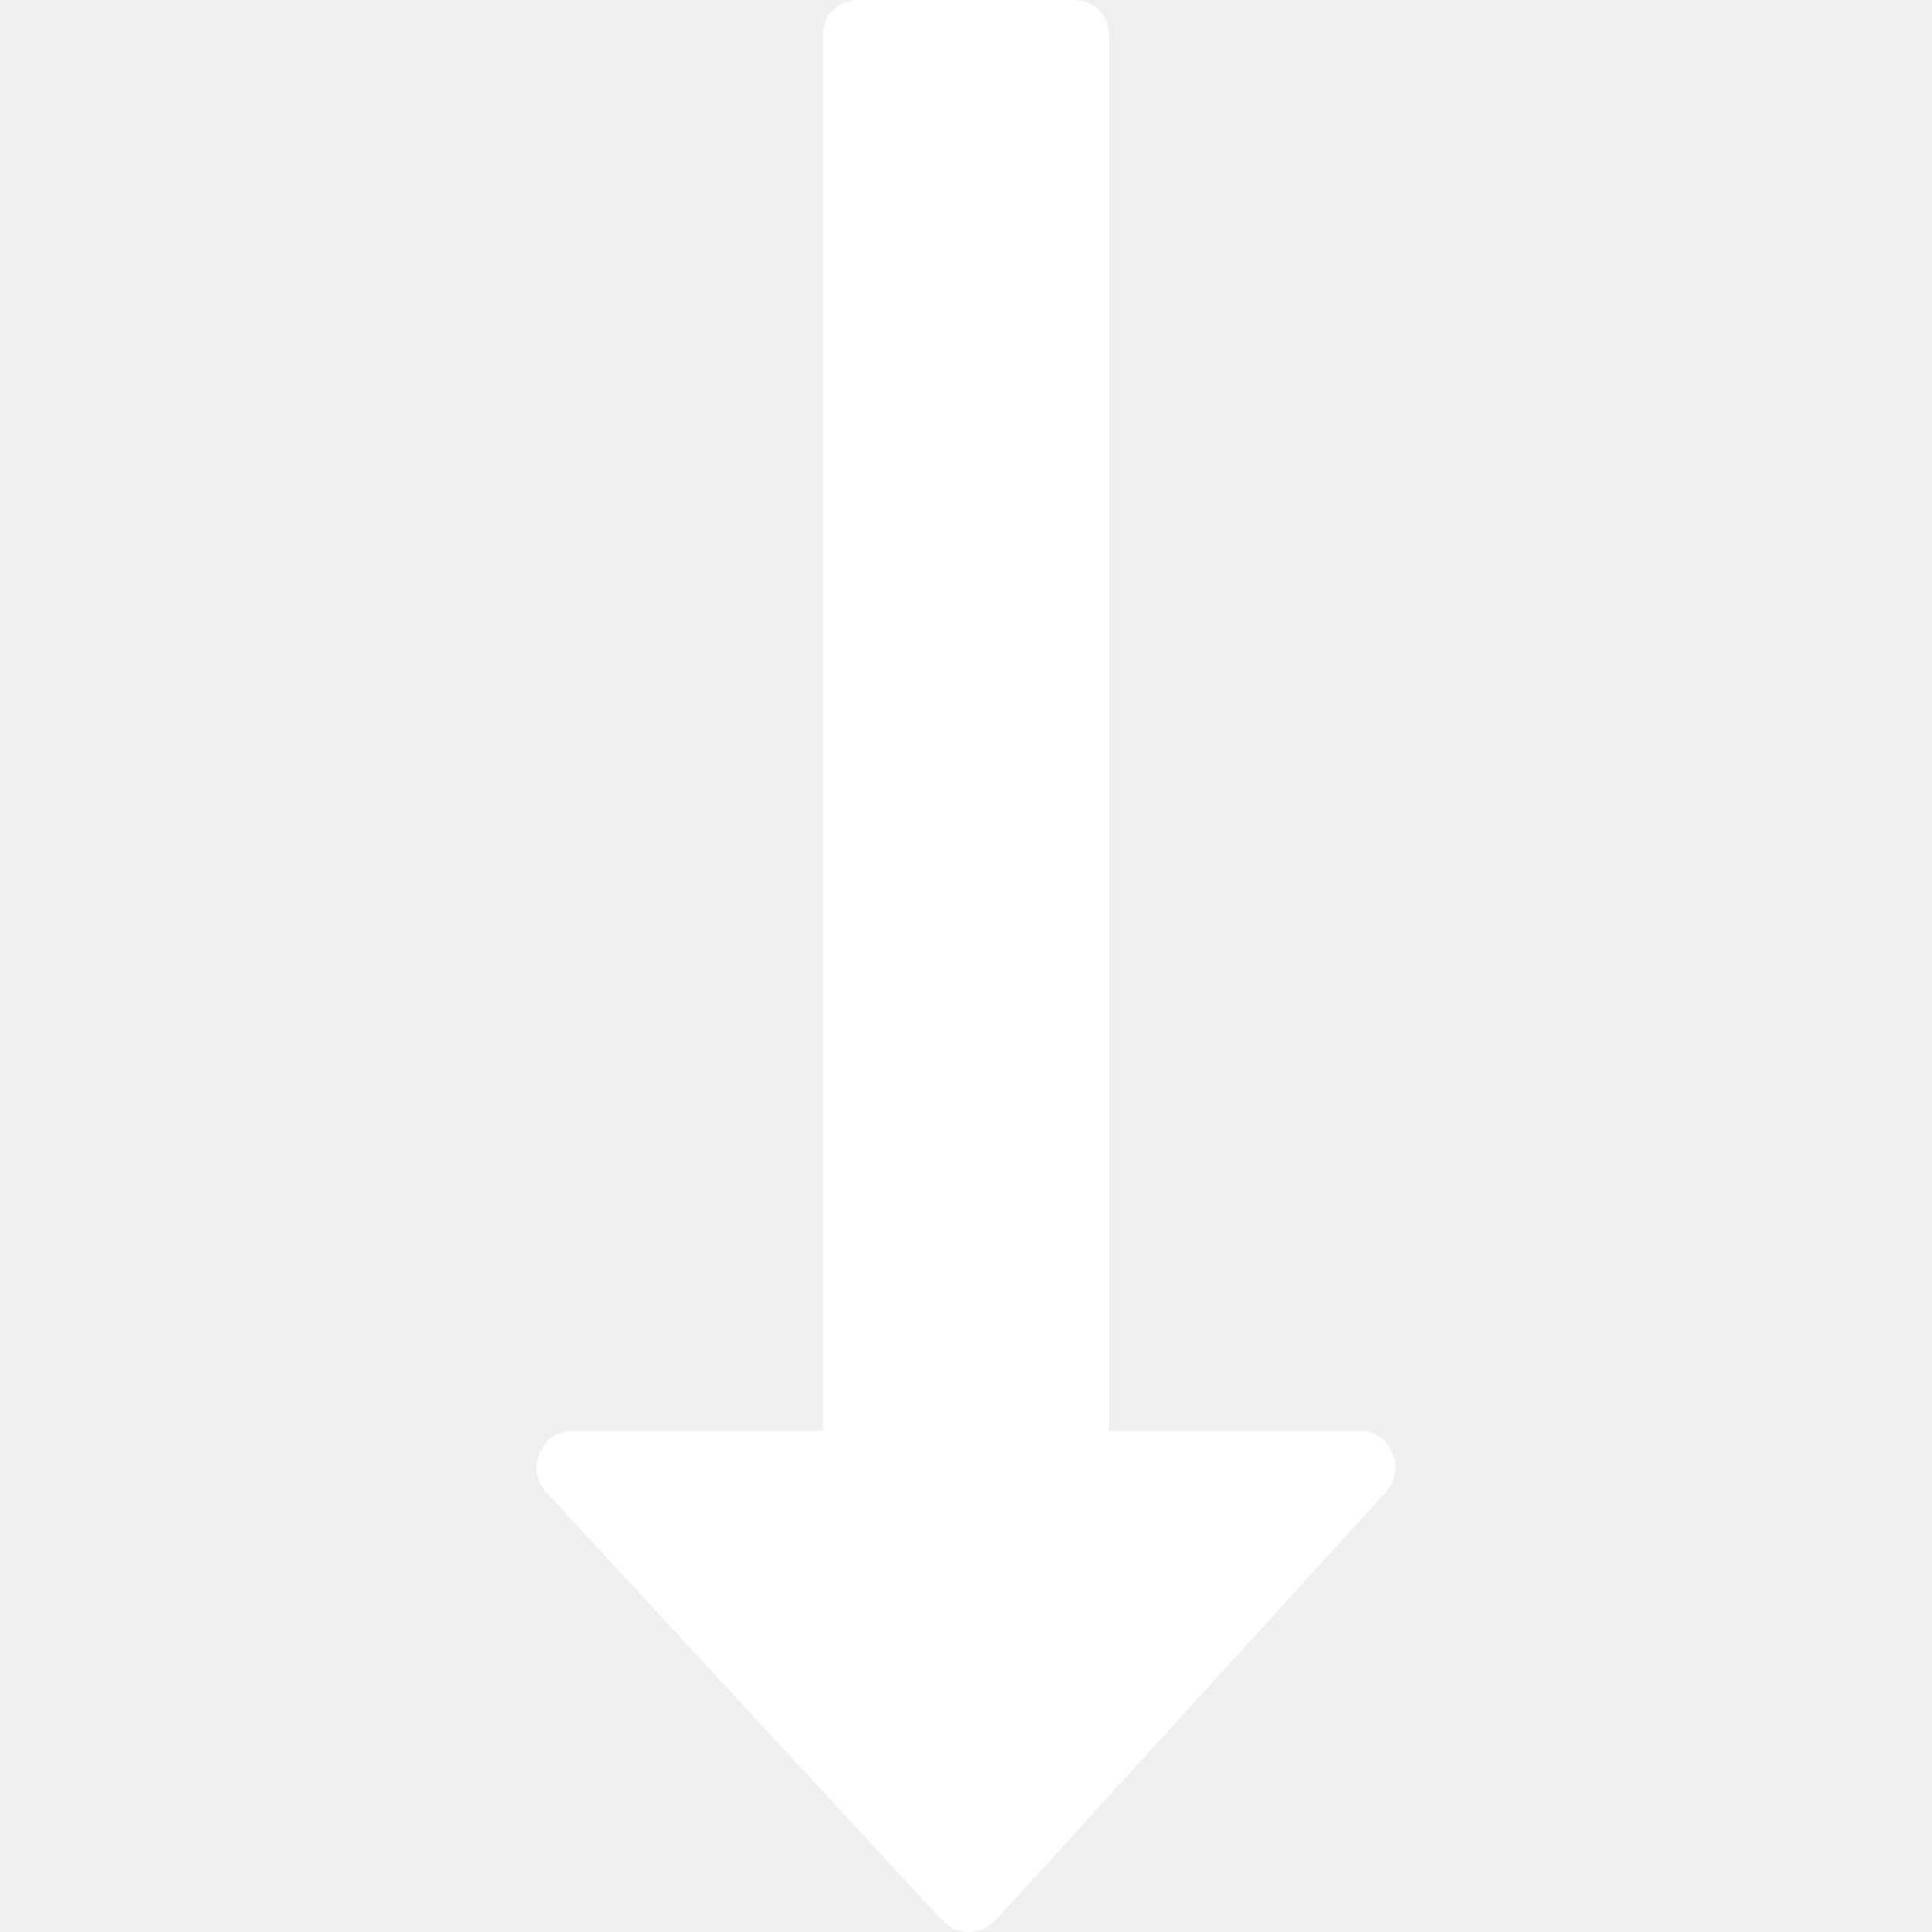
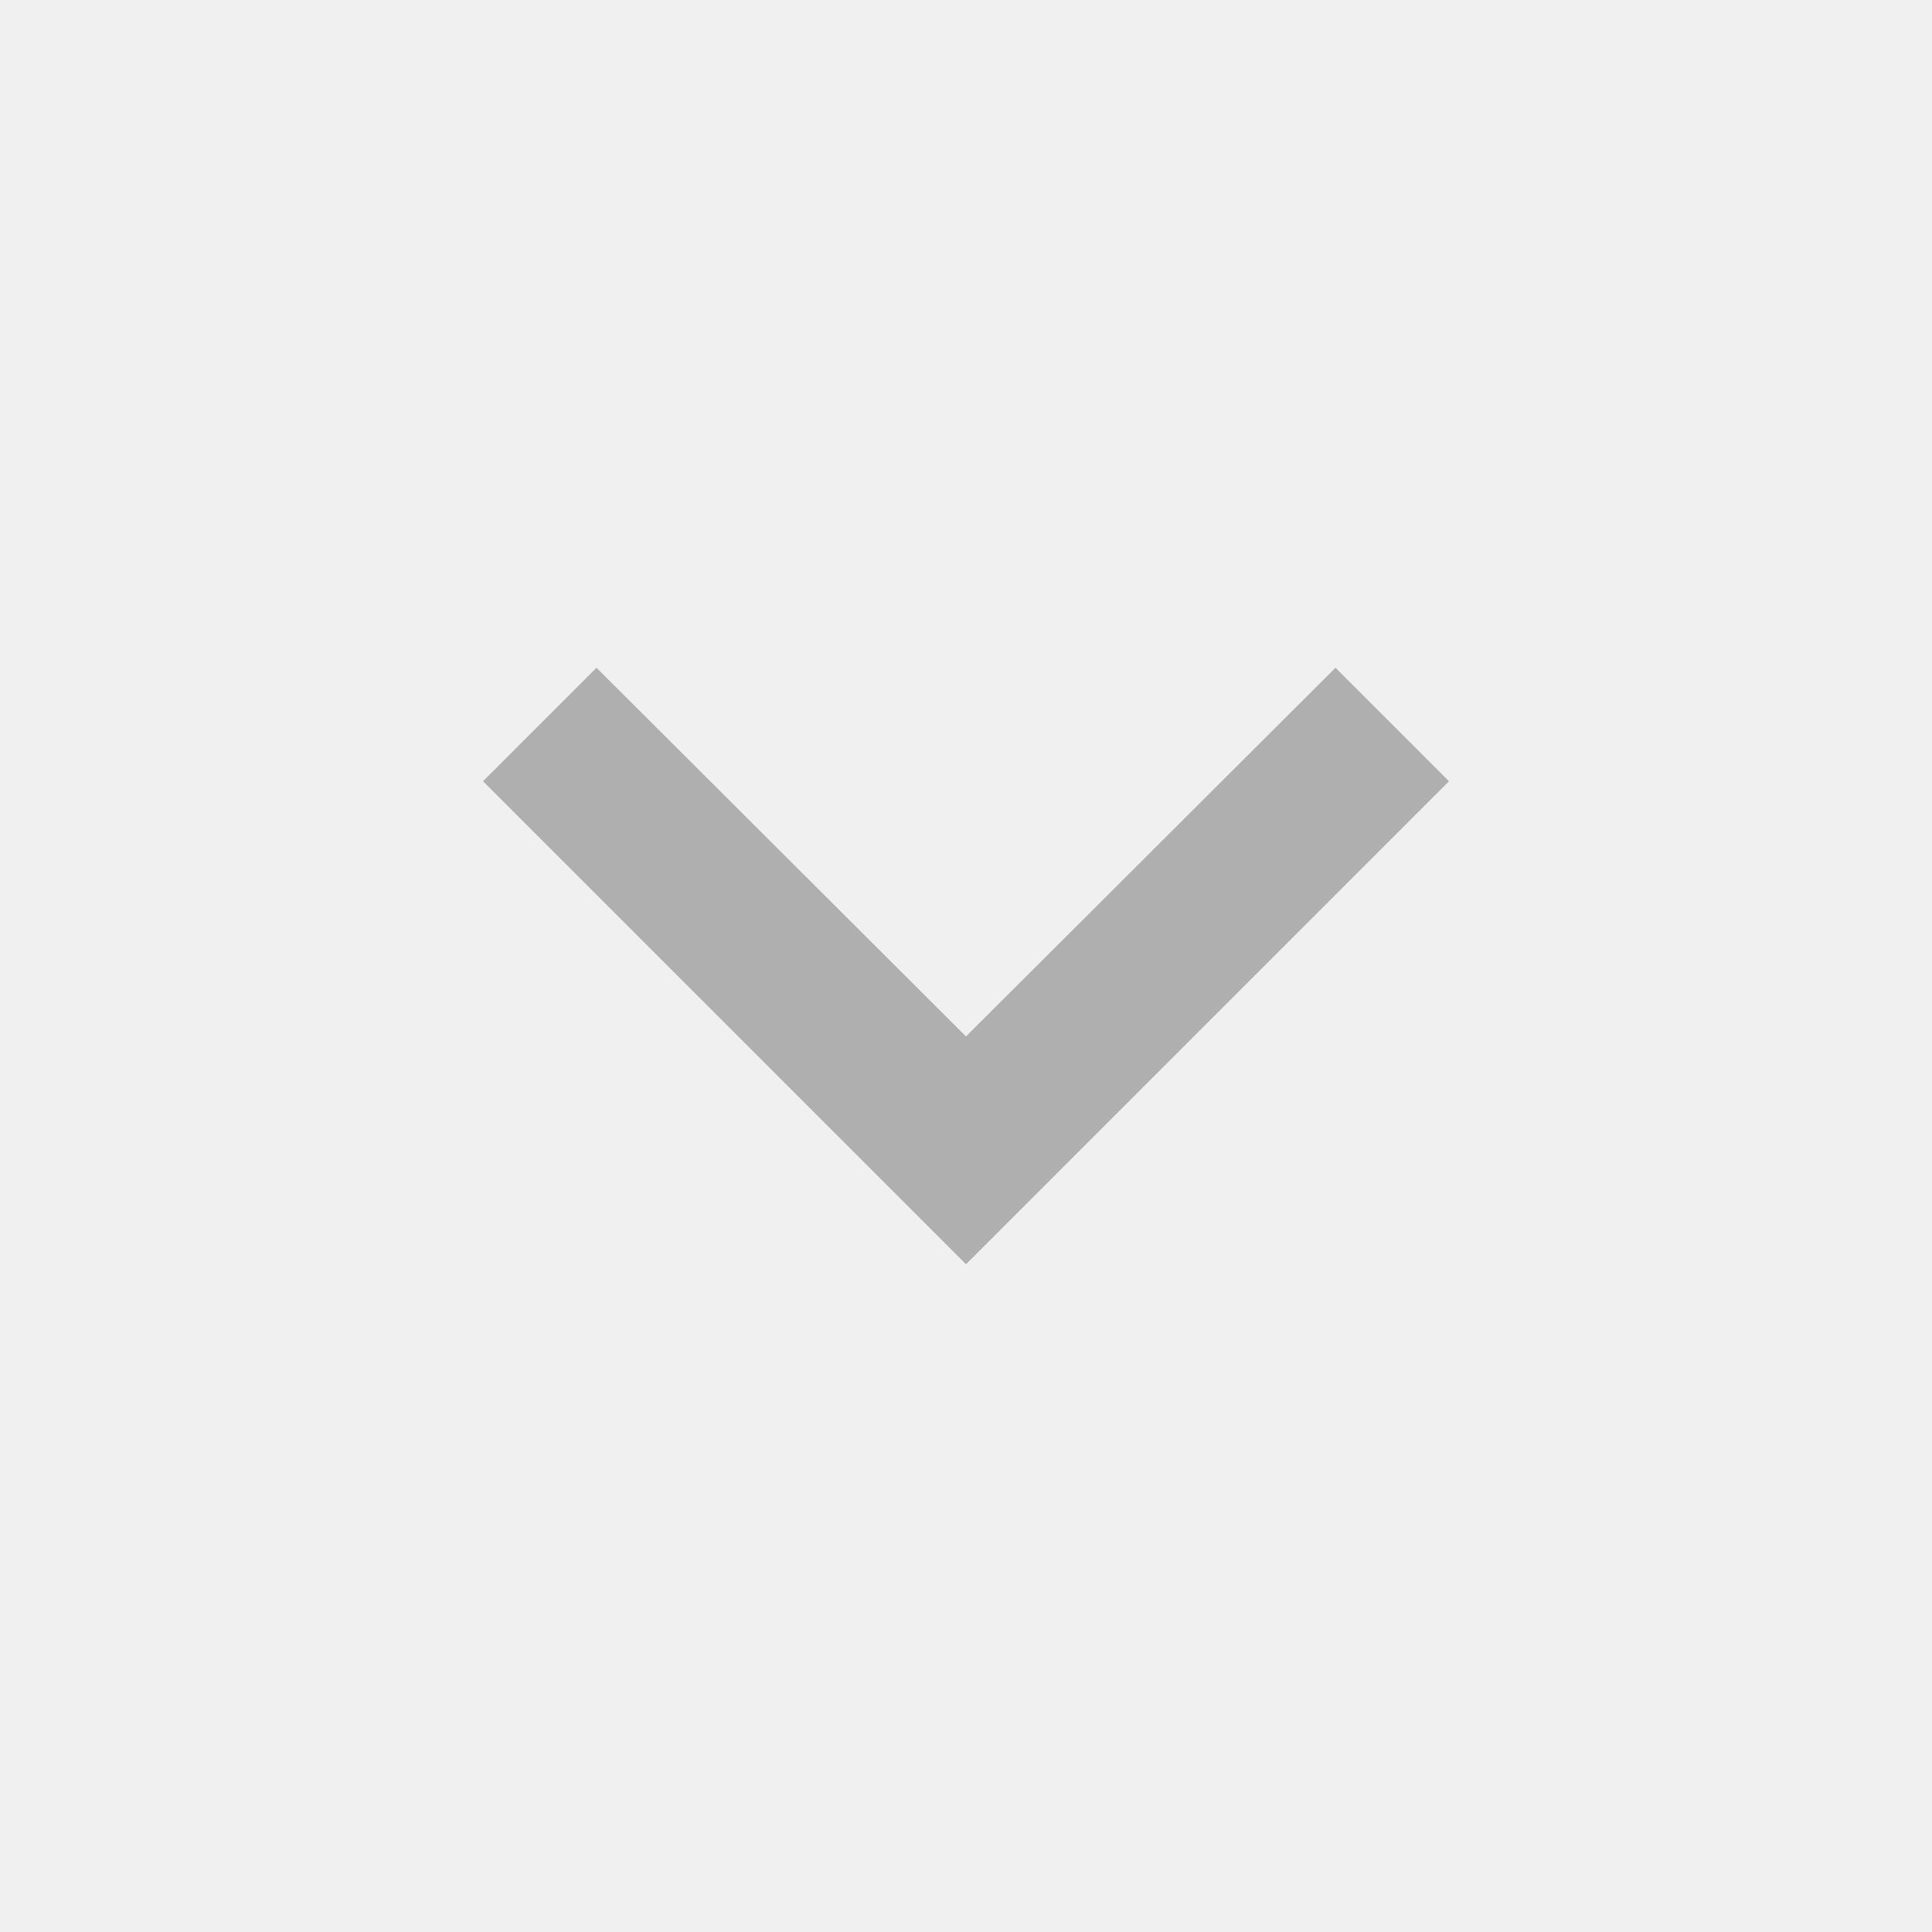
- <svg xmlns="http://www.w3.org/2000/svg" version="1.1" id="Capa_1" x="0px" y="0px" width="512px" height="512px" viewBox="0 0 493.356 493.355" style="enable-background:new 0 0 493.356 493.355;" xml:space="preserve" class="hovered-paths">
-   <g>
-     <g>
-       <path d="M355.457,370.873c-1.523-3.614-4.288-5.428-8.285-5.428h-63.954V9.135c0-2.666-0.858-4.856-2.569-6.567   C278.944,0.855,276.753,0,274.084,0h-54.818c-2.667,0-4.854,0.855-6.567,2.568c-1.711,1.711-2.57,3.901-2.57,6.567v356.314h-63.953   c-3.806,0-6.567,1.81-8.28,5.428c-1.521,3.613-1.043,6.943,1.431,9.996L240.68,490.505c1.903,1.902,4.187,2.851,6.854,2.851   c2.478,0,4.665-0.948,6.567-2.851l99.927-109.632C356.503,377.82,356.983,374.49,355.457,370.873z" data-original="#000000" class="hovered-path active-path" data-old_color="#000000" fill="#FFFFFF" />
-     </g>
-   </g>
+ <svg xmlns="http://www.w3.org/2000/svg" width="24" height="24" viewBox="0 0 24 24" fill="none">
+   <path d="M7.41 8.295L12 12.875L16.59 8.295L18 9.705L12 15.705L6 9.705L7.41 8.295Z" fill="black" fill-opacity="0.27" />
</svg>
